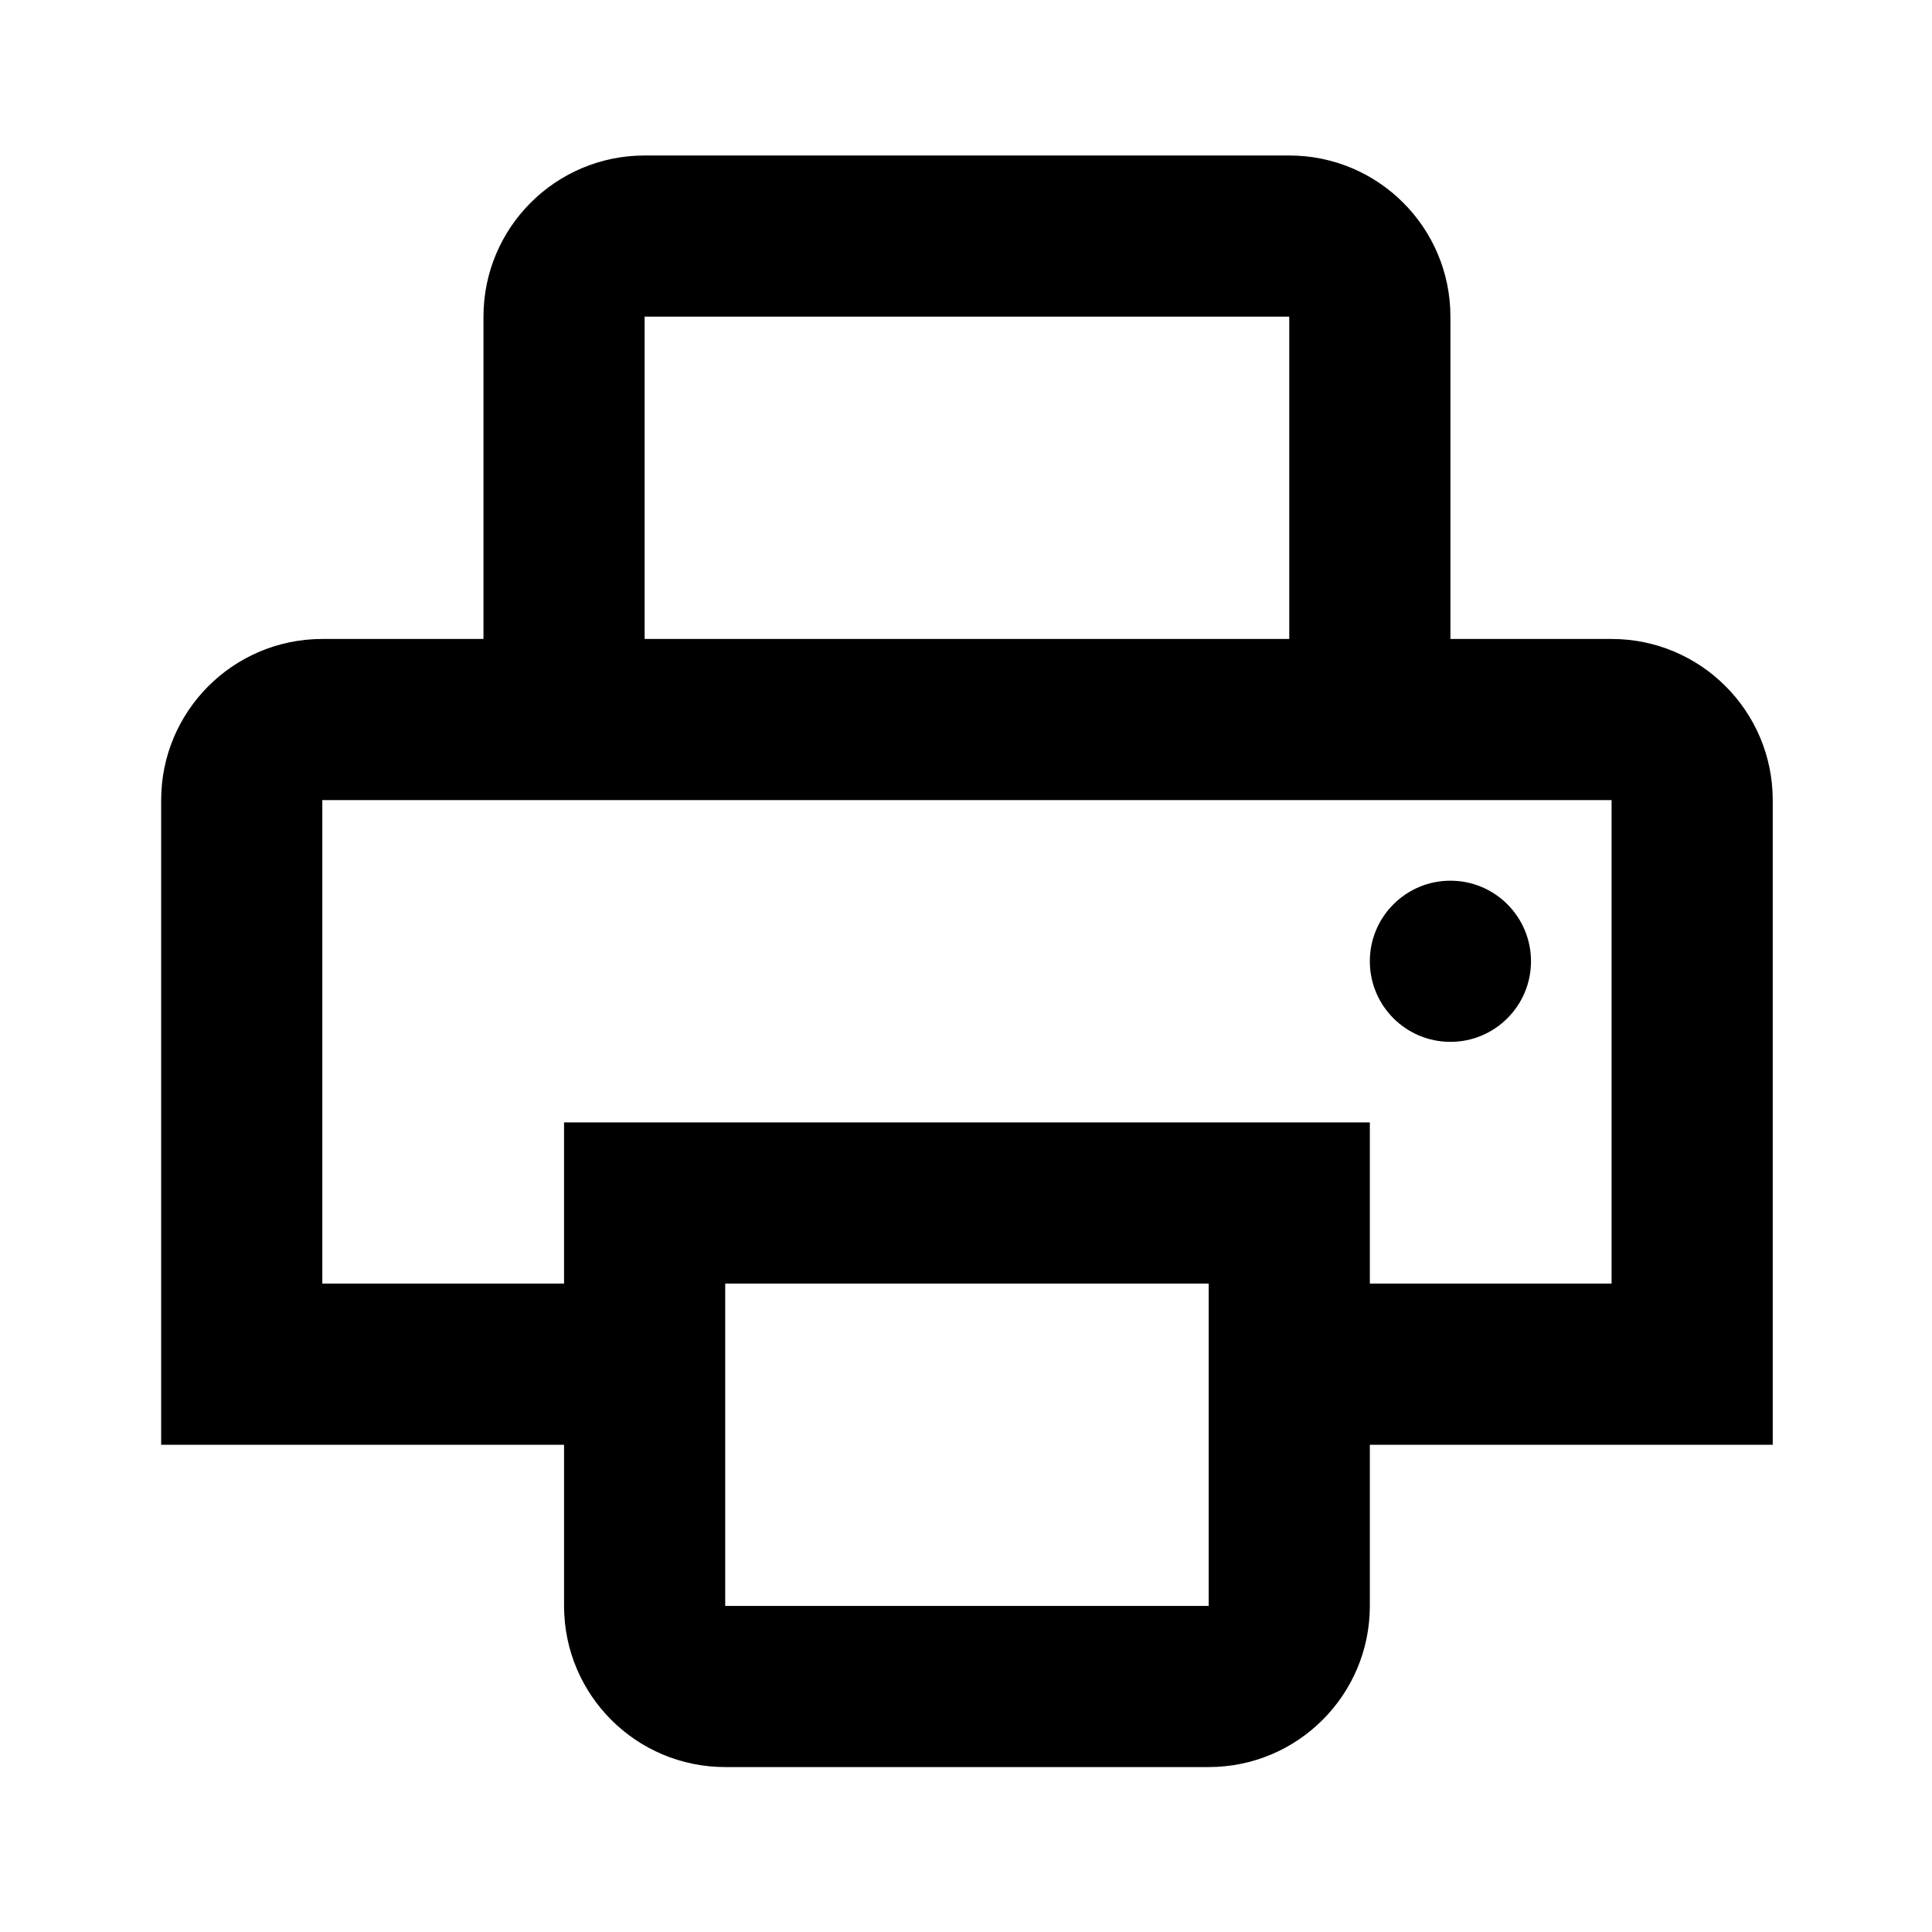
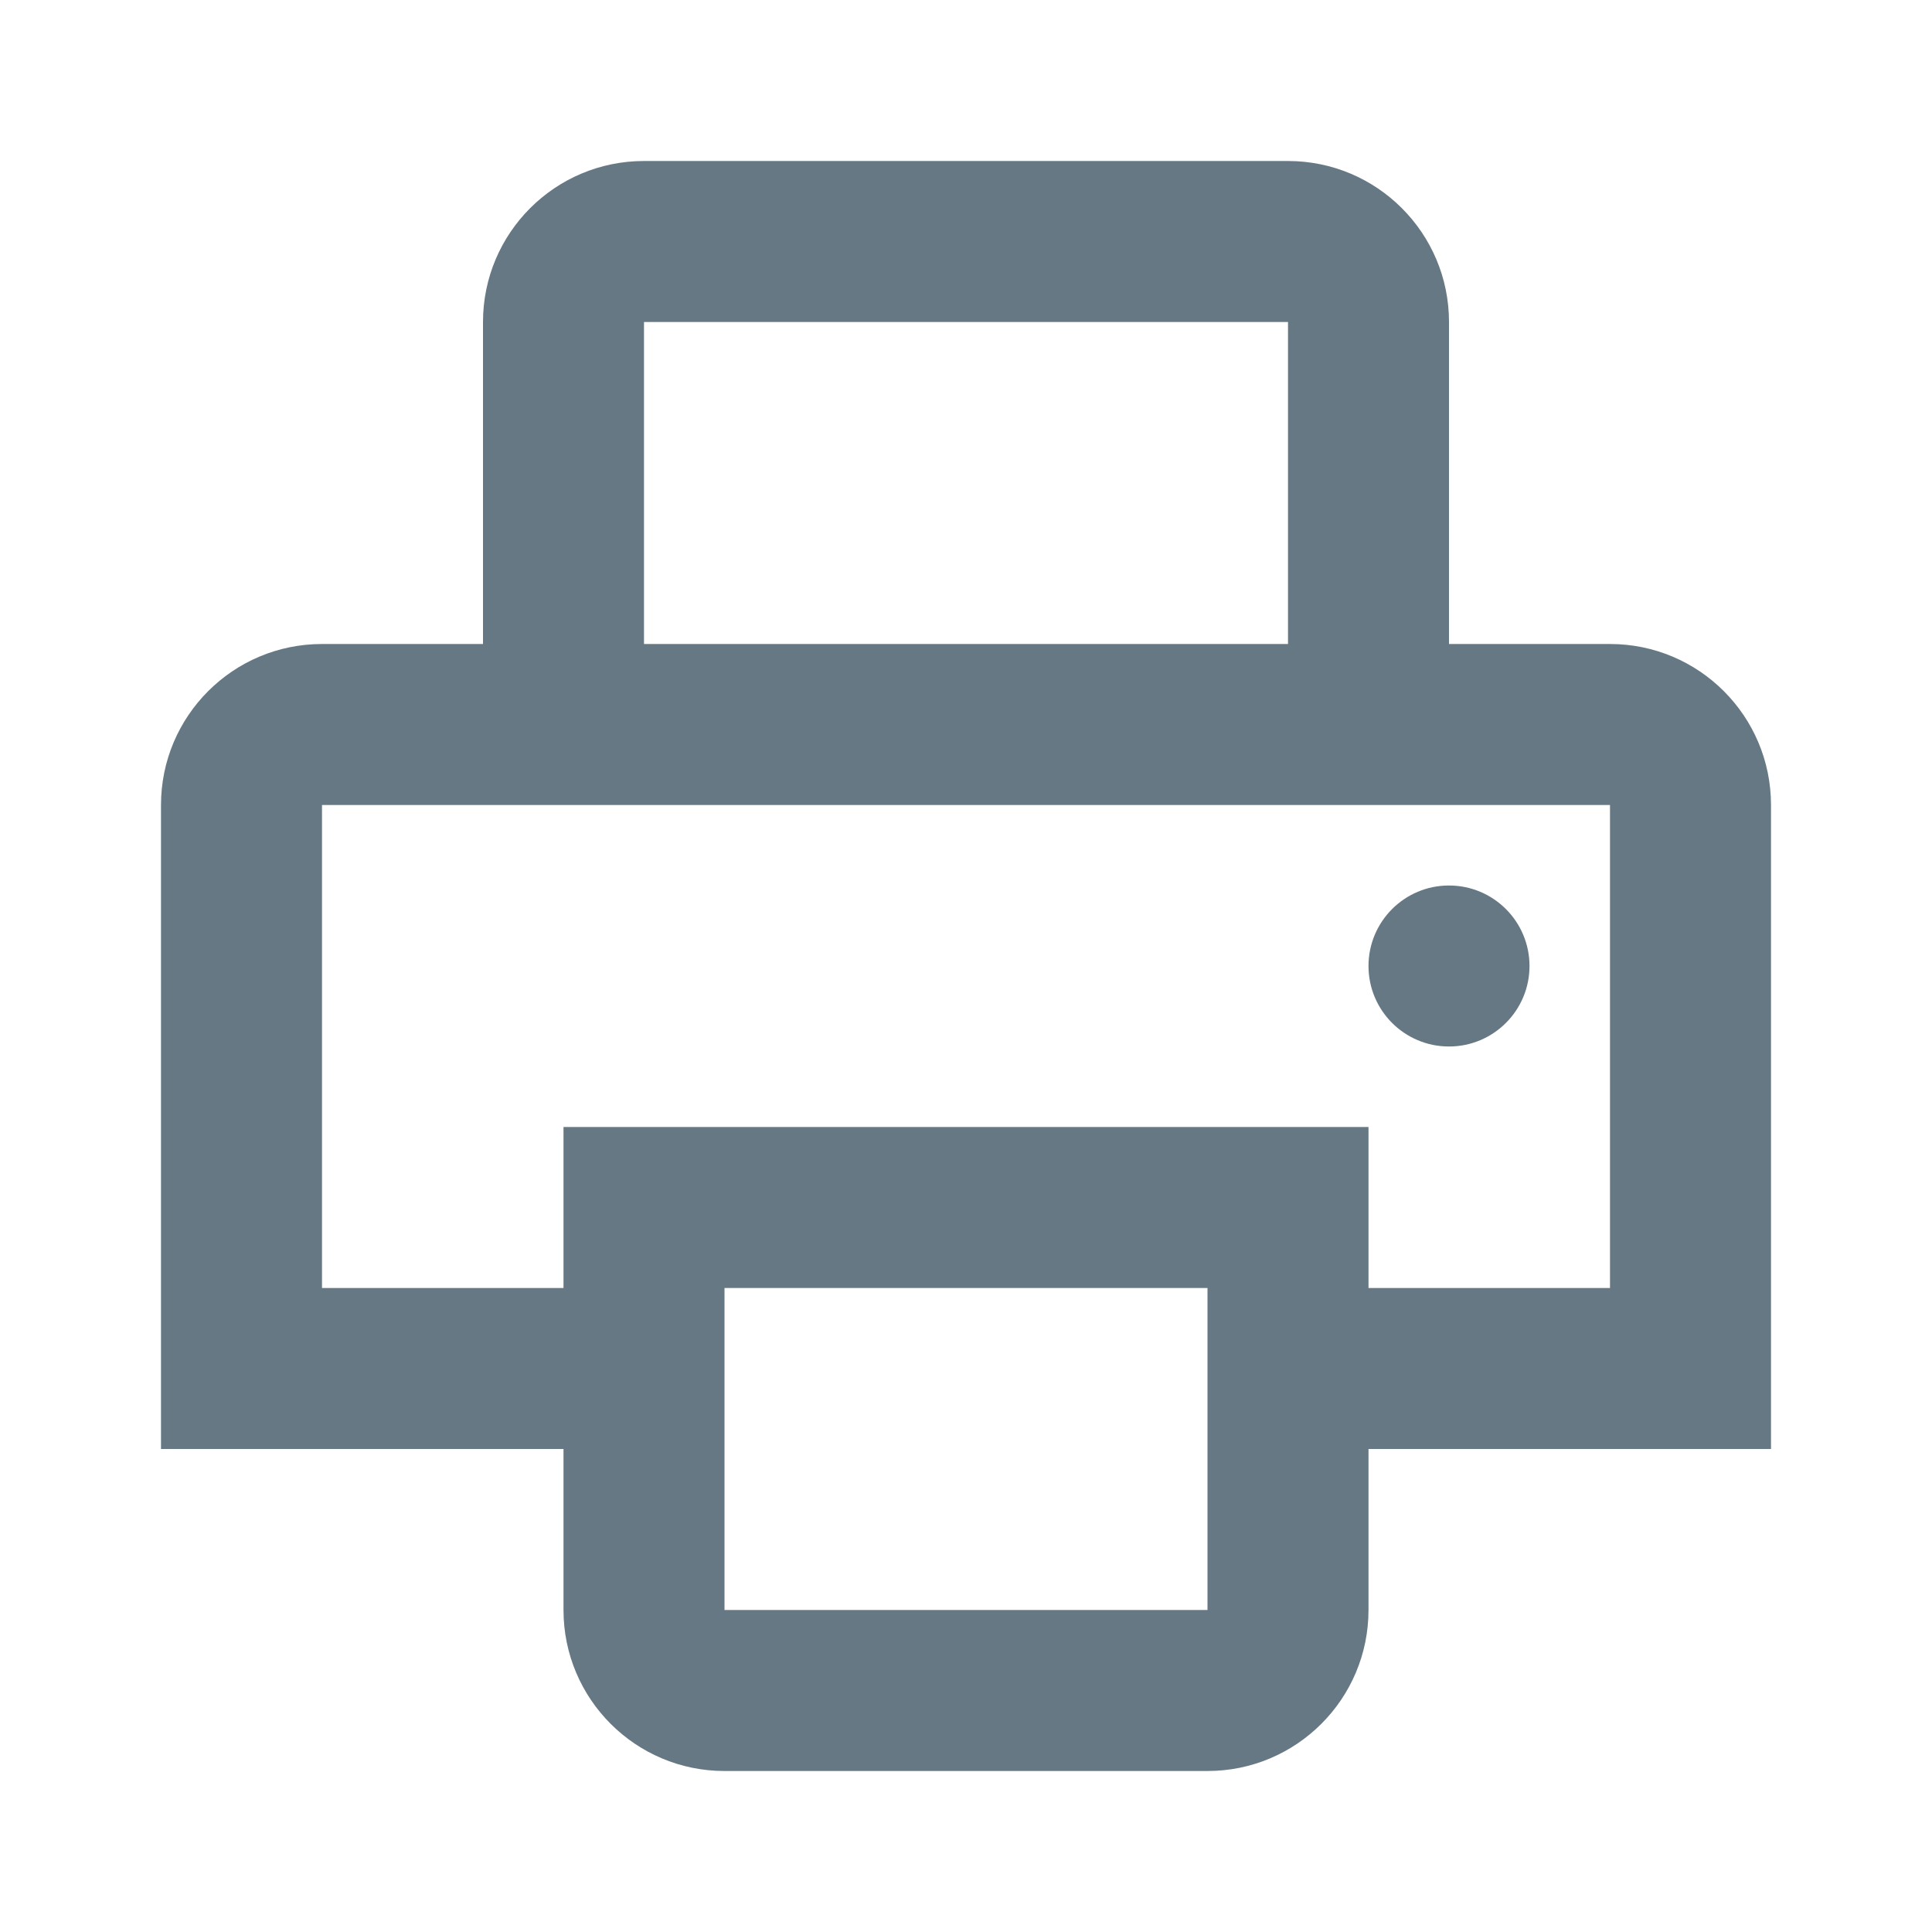
- <svg xmlns="http://www.w3.org/2000/svg" version="1.1" width="720" height="720" viewBox="0 0 720 720">
-   <path fill="black" d="M540.528 328.211c-16.585 0-30.030 13.444-30.030 30.030s13.444 30.030 30.030 30.030c16.585 0 30.030-13.444 30.030-30.030s-13.444-30.030-30.030-30.030zM180.176 118.006v120.118h-60.058c-33.169 0-60.058 26.889-60.058 60.058v240.235h150.147v60.058c0 33.171 26.889 60.058 60.058 60.058h180.176c33.171 0 60.058-26.888 60.058-60.058v-60.058h150.147v-240.235c0-33.169-26.888-60.058-60.058-60.058h-60.058v-120.118c0-33.169-26.888-60.058-60.058-60.058h-240.235c-33.169 0-60.058 26.889-60.058 60.058zM480.469 118.006v120.118h-240.235v-120.118h240.235zM450.44 478.358v120.118h-180.176v-120.118h180.176zM210.206 418.299v60.058h-90.088v-180.176h480.469v180.176h-90.088v-60.058h-300.293z" />
+ <svg xmlns="http://www.w3.org/2000/svg" fill="none" viewBox="0 0 24 24">
+   <path d="M18 11a1 1 0 1 0 0 2 1 1 0 0 0 0-2Z" fill="#657884" />
+   <path d="M6 4a2 2 0 0 1 2-2h8a2 2 0 0 1 2 2v4h2a2 2 0 0 1 2 2v8h-5v2a2 2 0 0 1-2 2H9a2 2 0 0 1-2-2v-2H2v-8a2 2 0 0 1 2-2h2V4Zm10 0H8v4h8V4Zm-1 12H9v4h6v-4Zm-8-2h10v2h3v-6H4v6h3v-2Z" fill="#657884" />
</svg>
